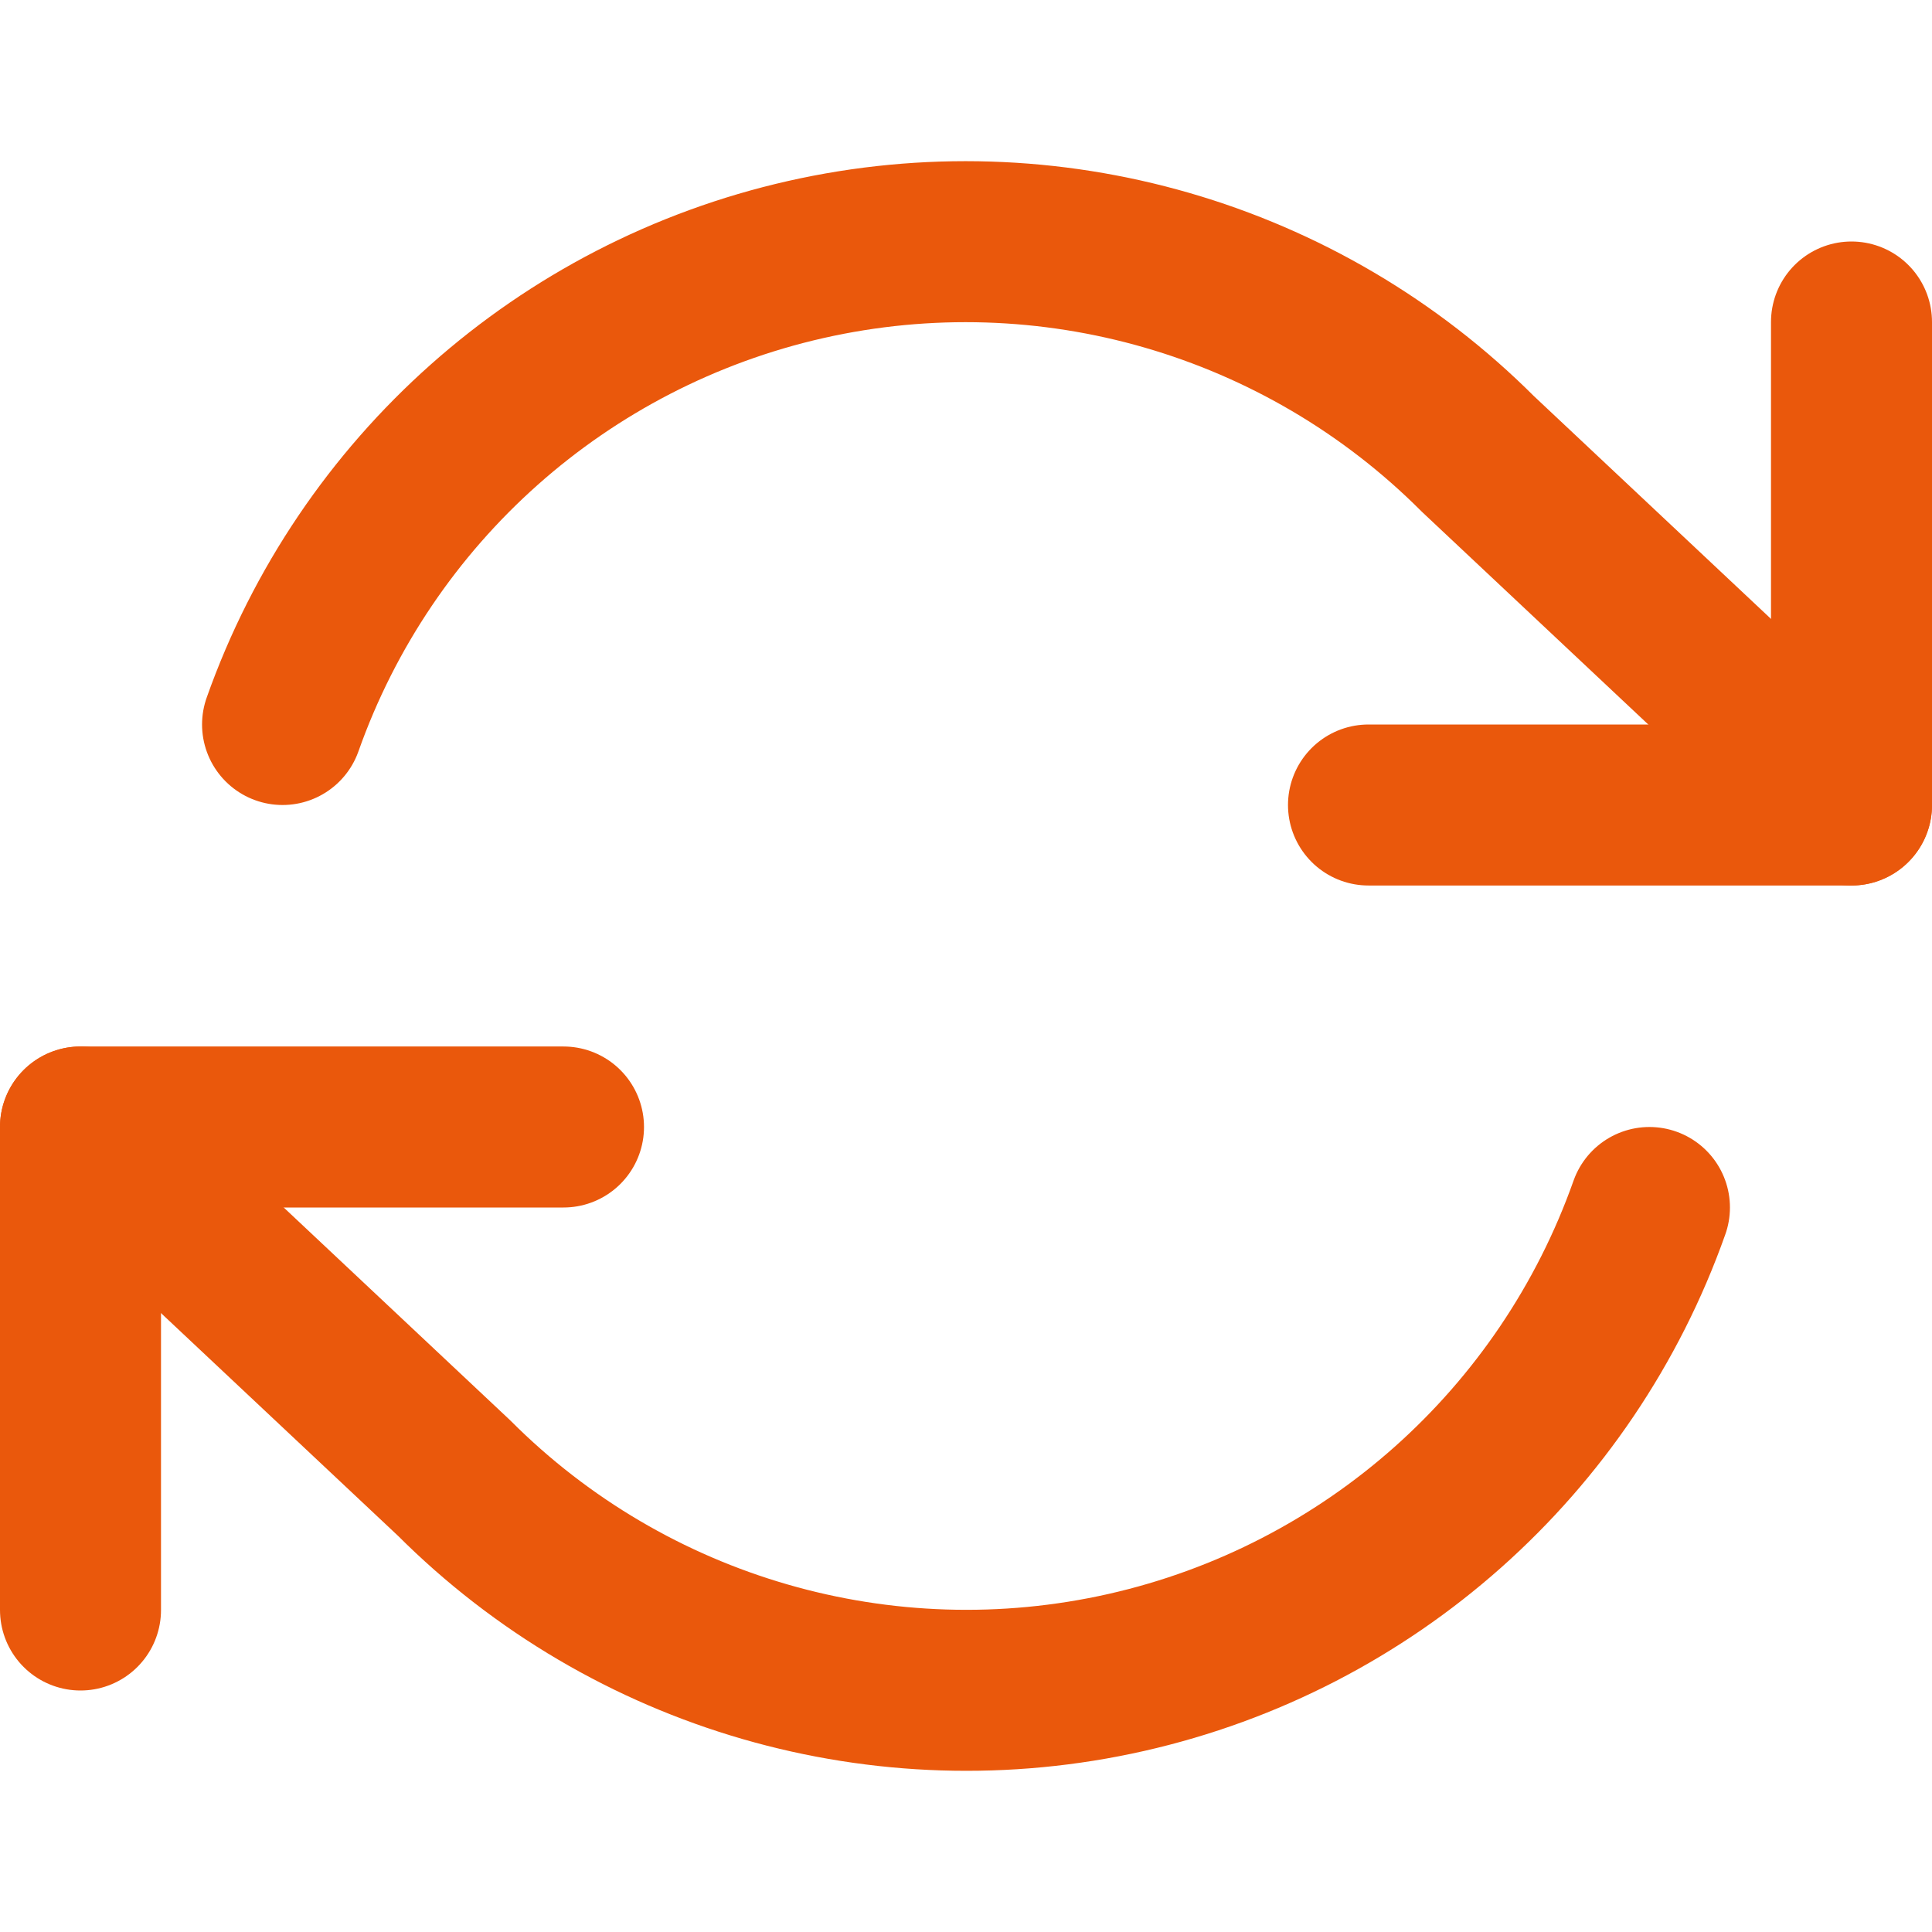
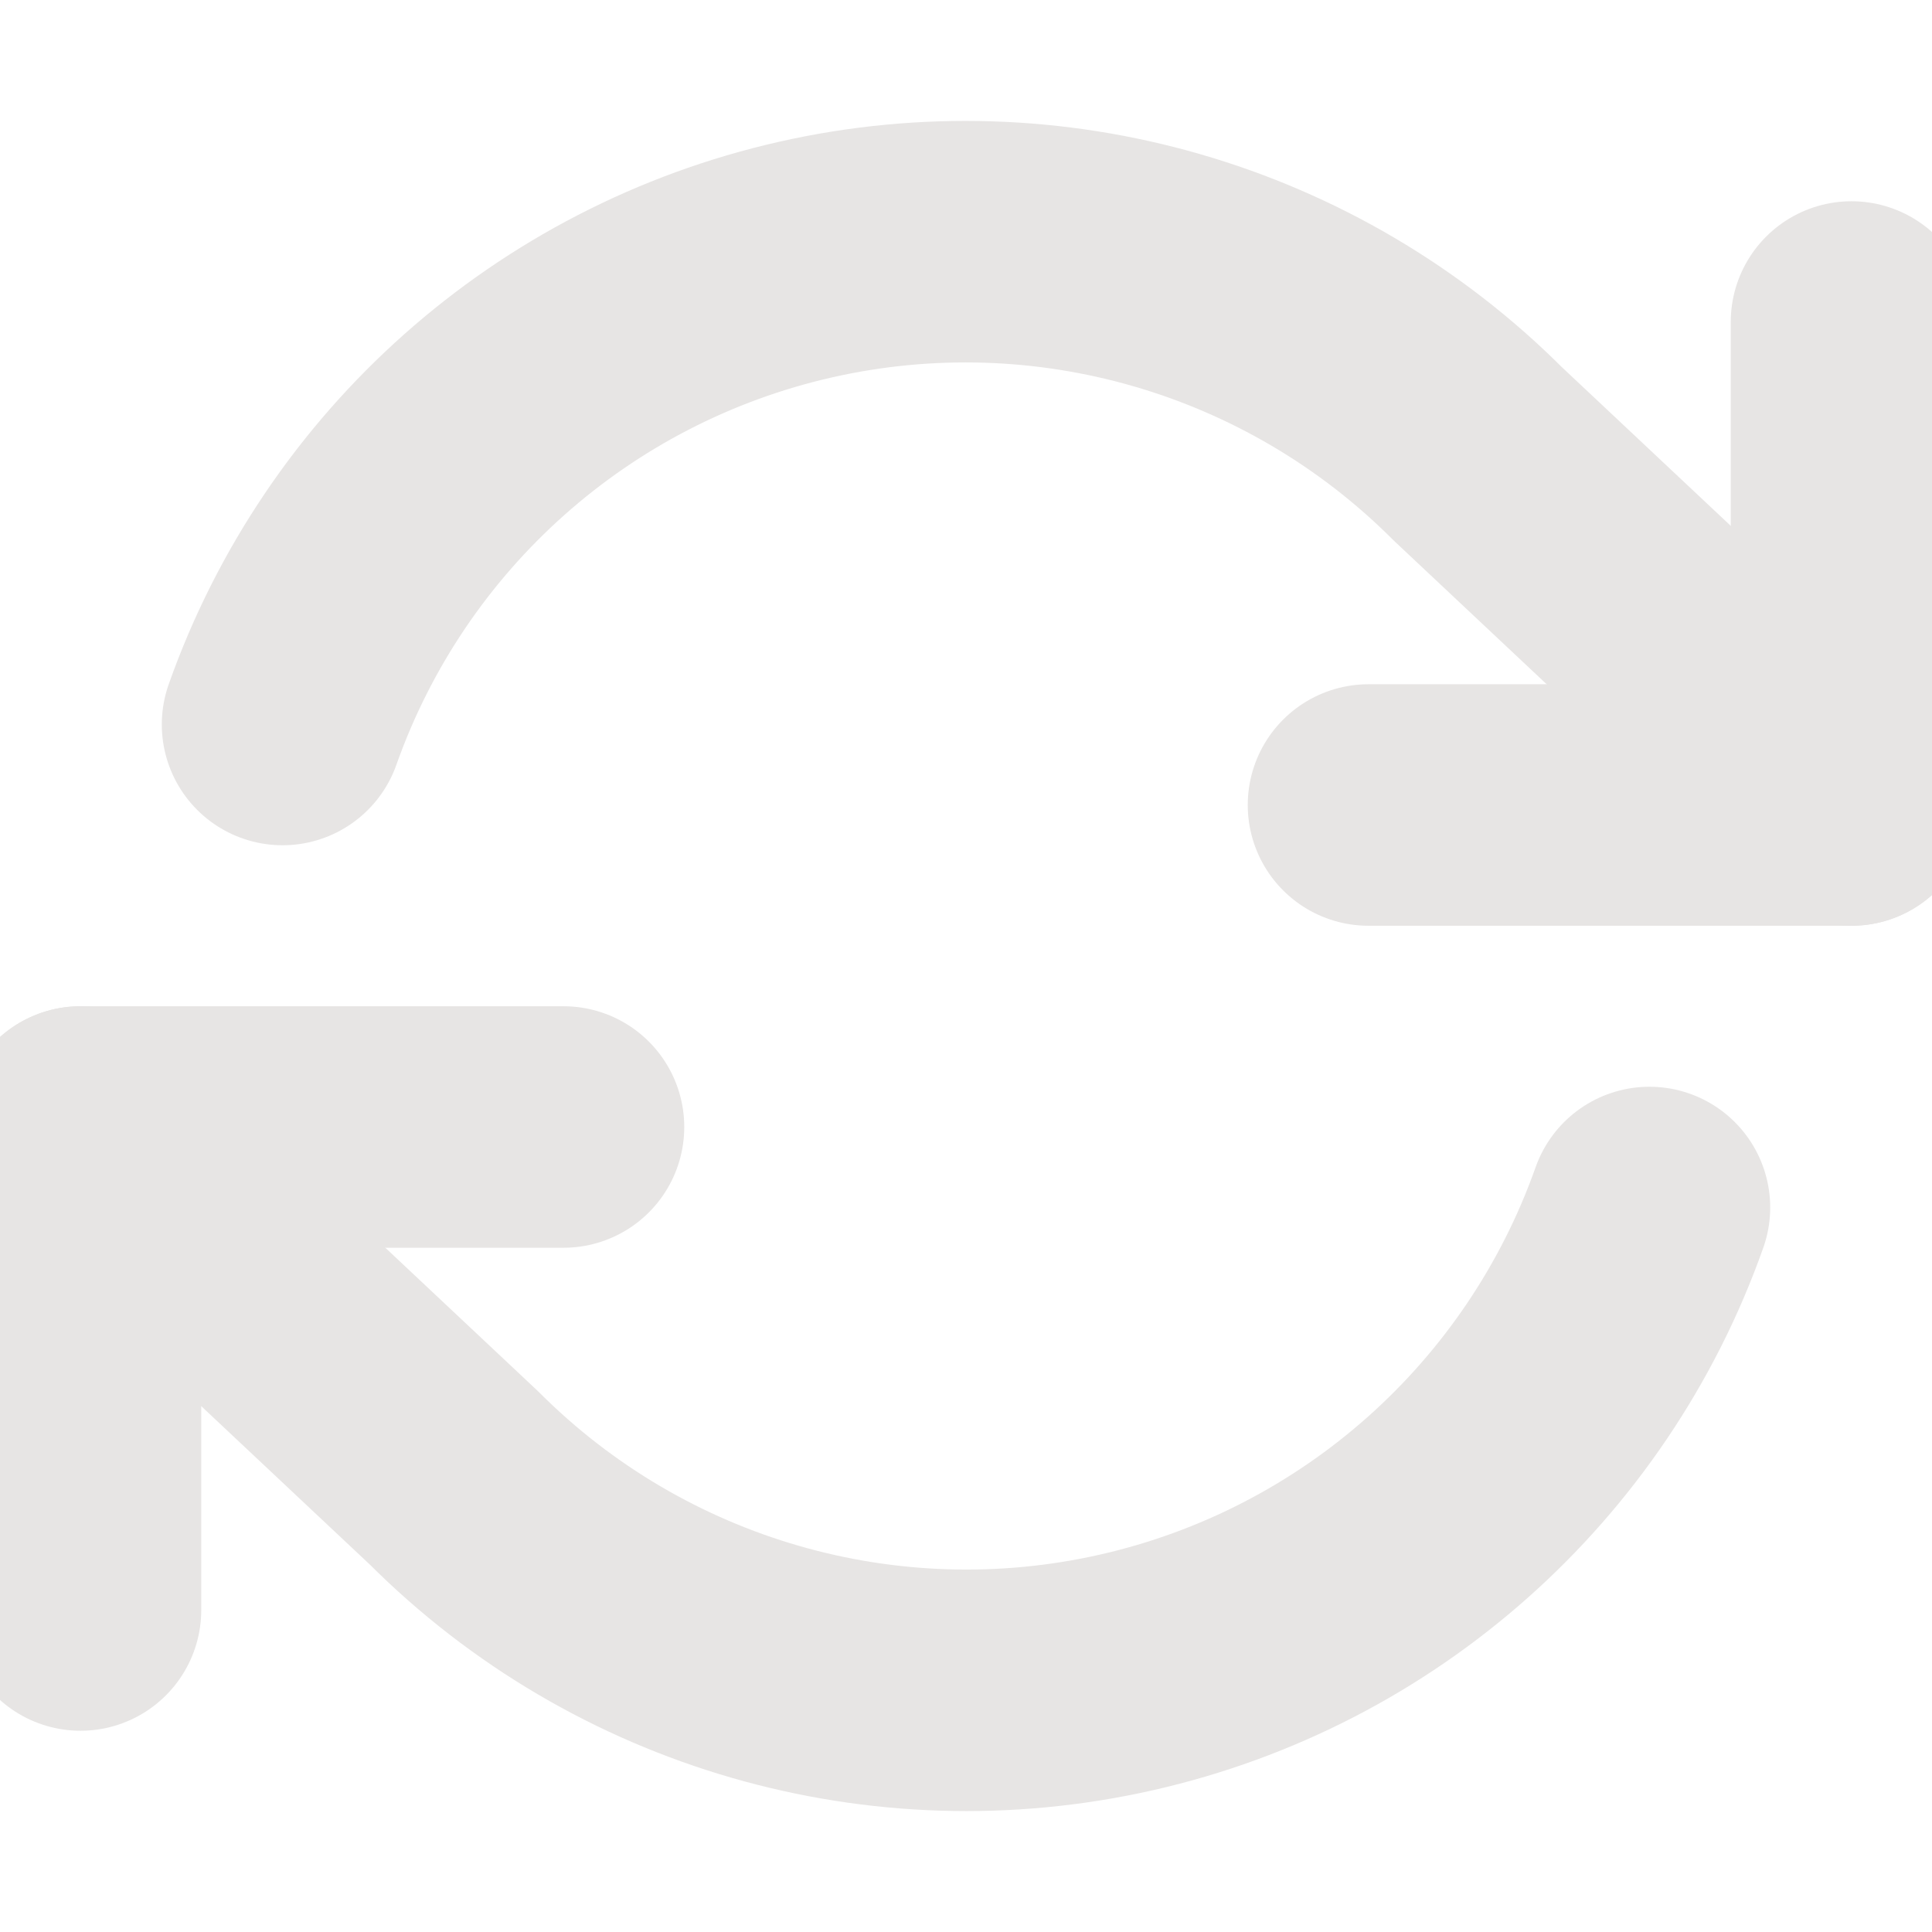
- <svg xmlns="http://www.w3.org/2000/svg" width="24" height="24" viewBox="0 0 24 24" fill="none" stroke="#ea580c" stroke-width="2" stroke-linecap="round" stroke-linejoin="round" class="feather feather-refresh-cw">
+ <svg xmlns="http://www.w3.org/2000/svg" width="24" height="24" viewBox="0 0 24 24" fill="none" stroke="#e7e5e4" stroke-width="3" stroke-linecap="round" stroke-linejoin="round" class="feather feather-refresh-cw">
  <polyline points="23 4 23 10 17 10" />
  <polyline points="1 20 1 14 7 14" />
  <path d="M3.51 9a9 9 0 0 1 14.85-3.36L23 10M1 14l4.64 4.36A9 9 0 0 0 20.49 15" />
</svg>
